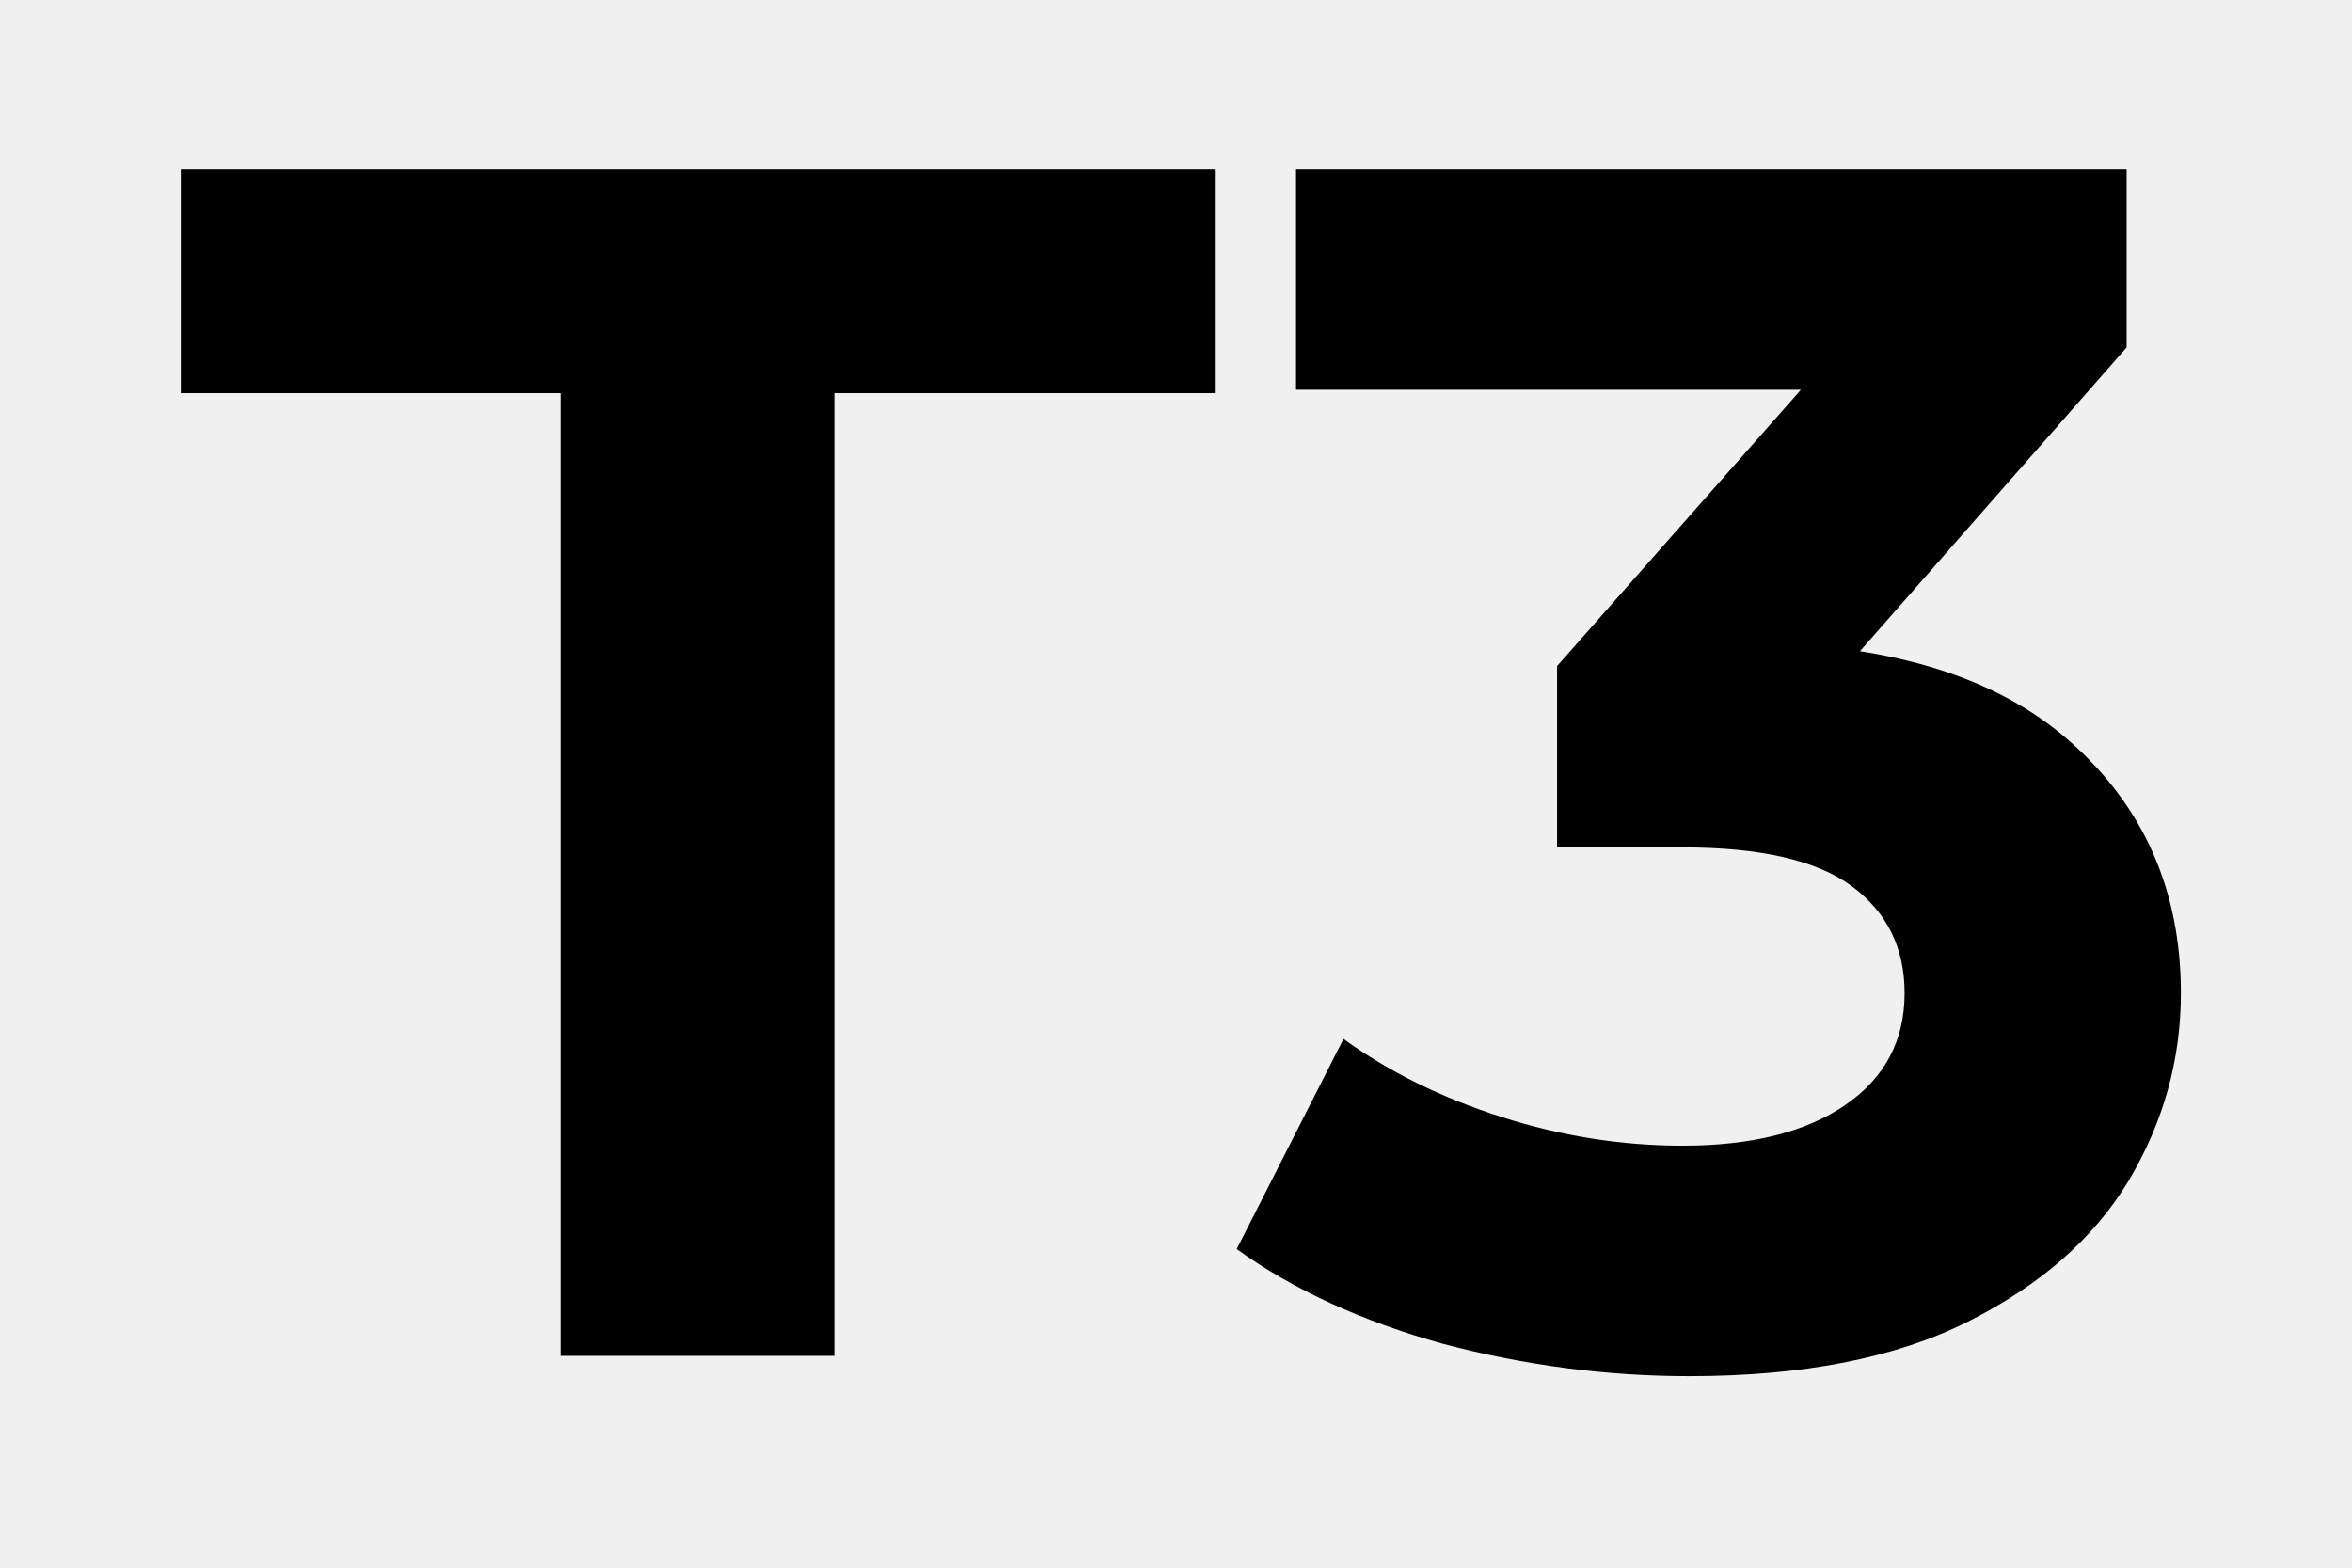
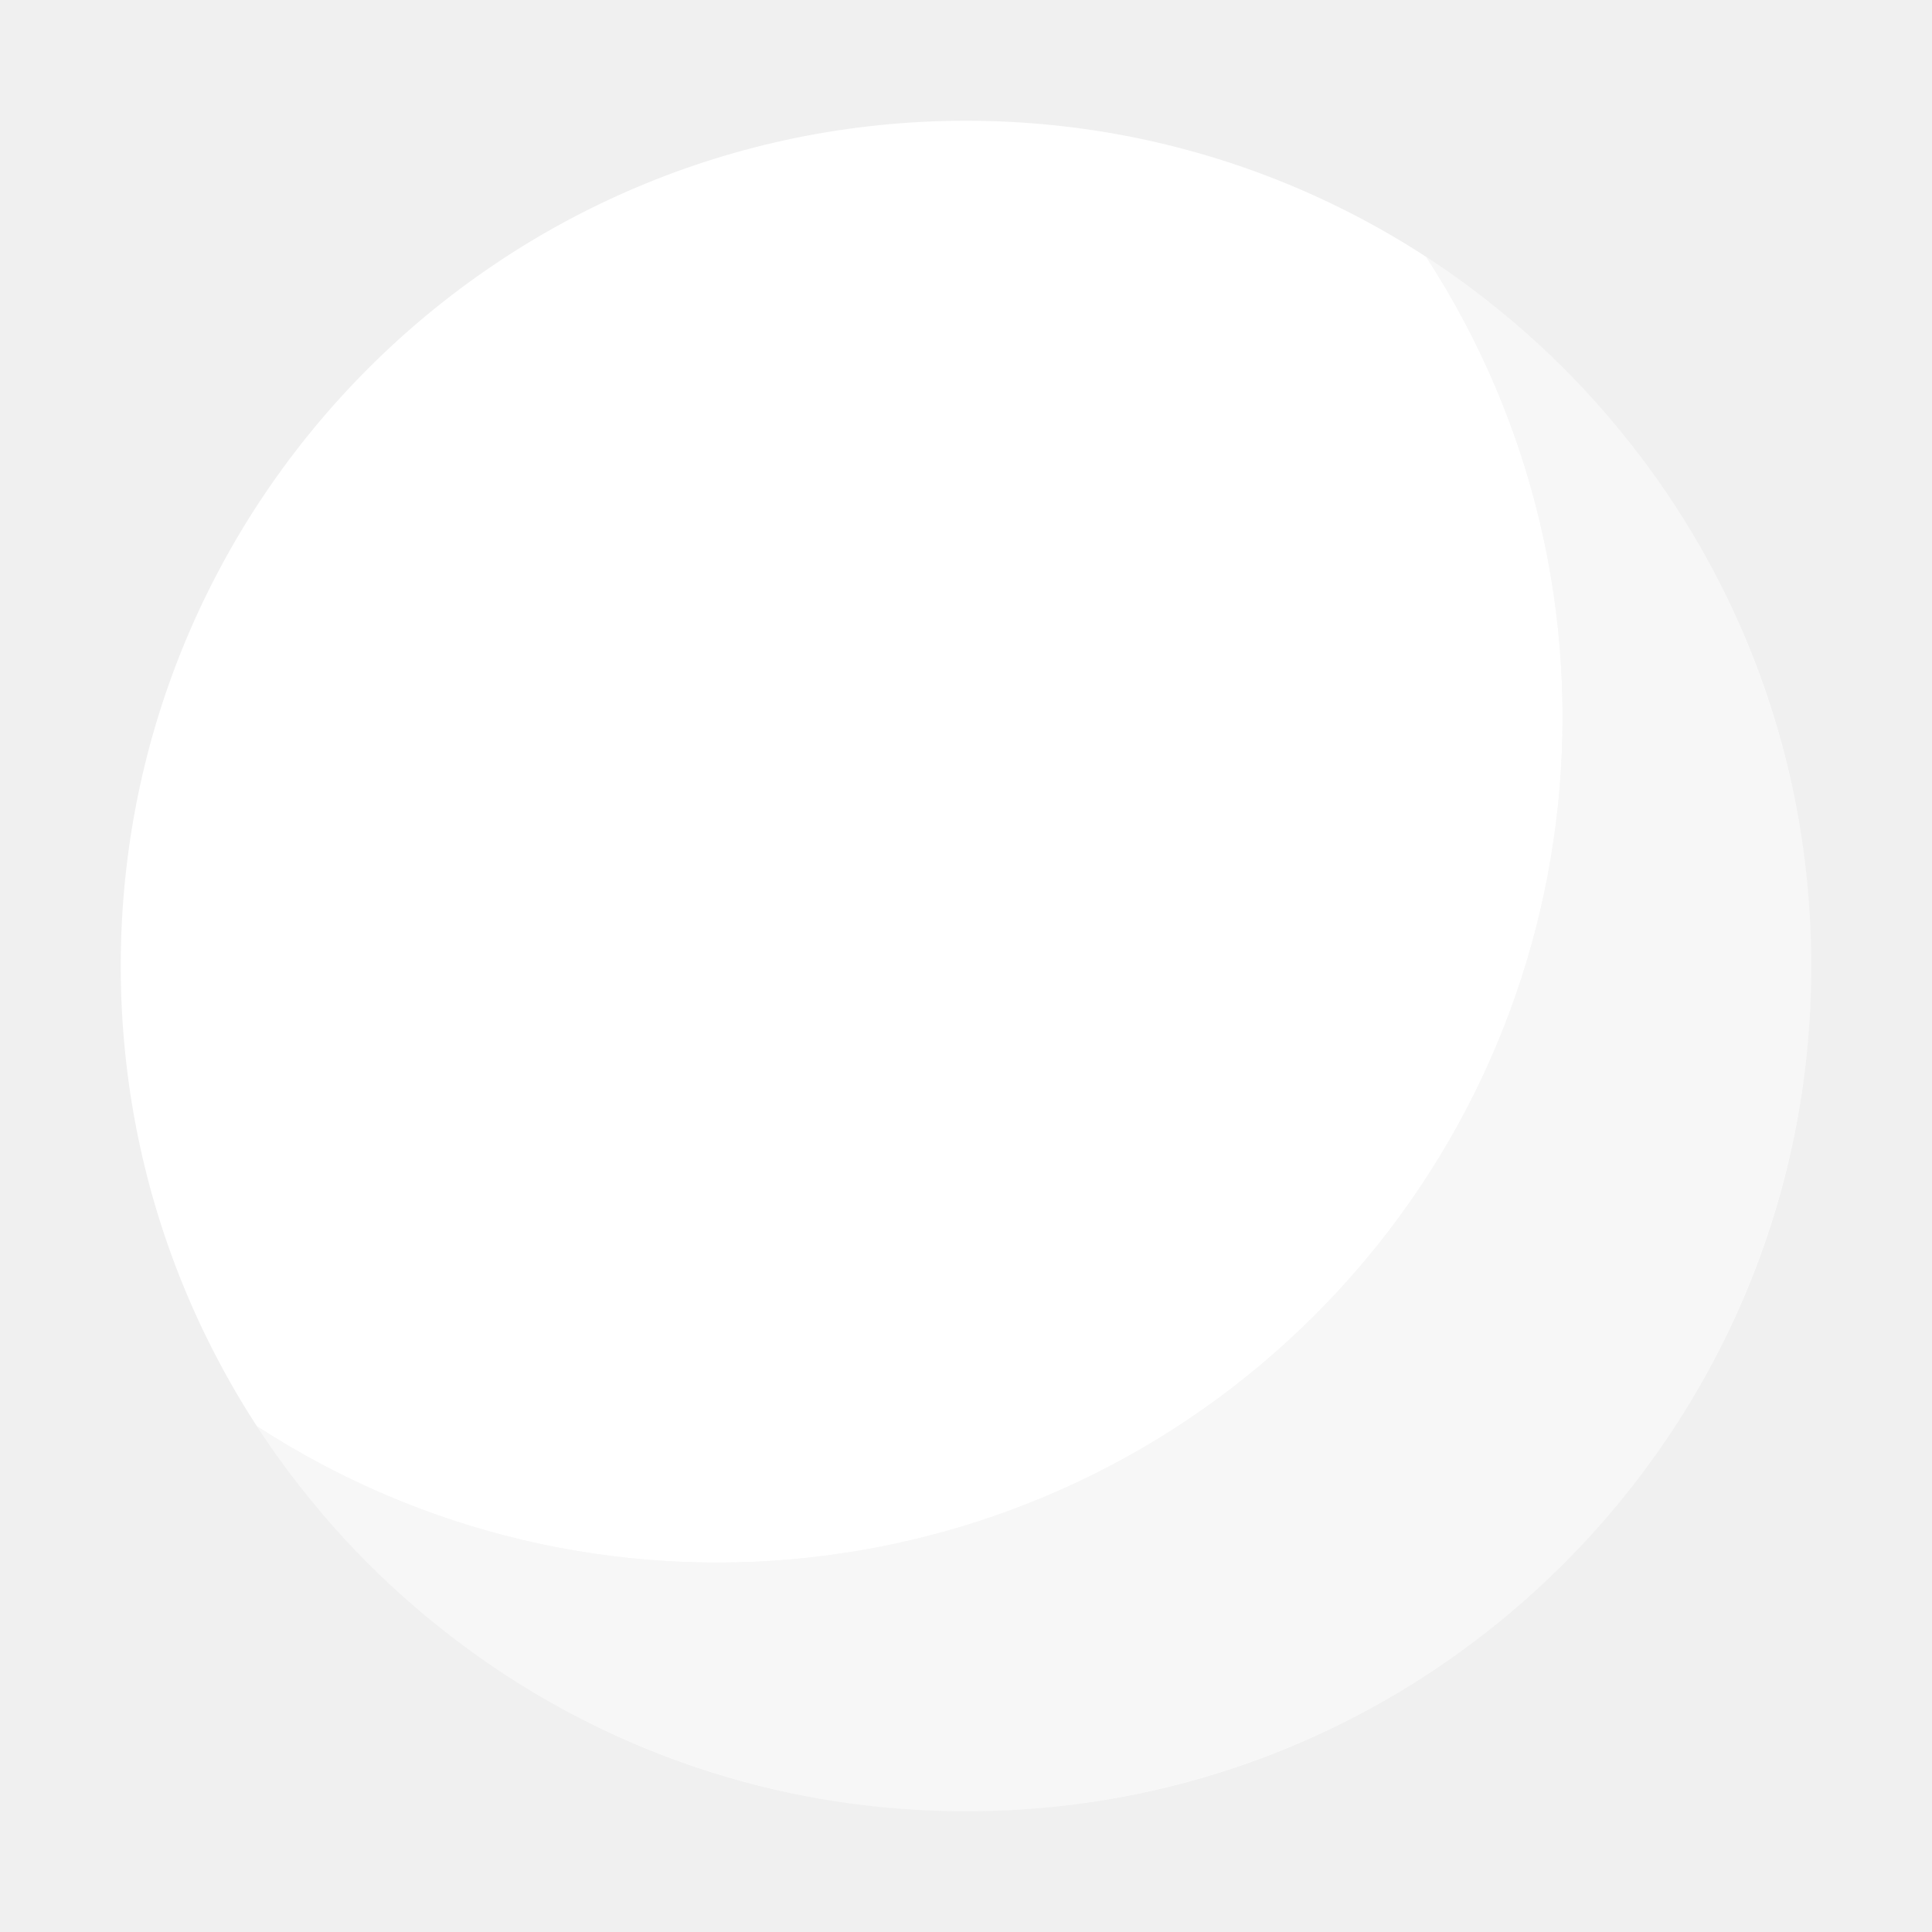
- <svg xmlns="http://www.w3.org/2000/svg" width="111" height="74" viewBox="7 29 111 74" fill="none">
-   <path d="M33.451 93V47.56H15.531V37H64.331V47.56H46.411V93H33.451ZM86.725 93.96C82.832 93.96 78.965 93.453 75.125 92.44C71.285 91.373 68.032 89.88 65.365 87.96L70.405 78.04C72.539 79.587 75.019 80.813 77.845 81.72C80.672 82.627 83.525 83.08 86.405 83.08C89.659 83.08 92.219 82.44 94.085 81.16C95.952 79.88 96.885 78.12 96.885 75.88C96.885 73.747 96.059 72.067 94.405 70.84C92.752 69.613 90.085 69 86.405 69H80.485V60.44L96.085 42.76L97.525 47.4H68.165V37H107.365V45.4L91.845 63.08L85.285 59.32H89.045C95.925 59.32 101.125 60.867 104.645 63.96C108.165 67.053 109.925 71.027 109.925 75.88C109.925 79.027 109.099 81.987 107.445 84.76C105.792 87.48 103.259 89.693 99.845 91.4C96.432 93.107 92.059 93.96 86.725 93.96Z" fill="black" />
+ <svg xmlns="http://www.w3.org/2000/svg" viewBox="0 0 32 32" width="32" height="32">
+   <path fill="#FFFFFF" fill-rule="evenodd" d="M 16 2 A 14 14 0 1 0 16 30 A 14 14 0 1 0 16 2 Z M 23.623 4.257 A 14 14 0 1 1 4.257 23.623 A 14 14 0 0 0 23.623 4.257 Z" />
+   <path fill="#FFFFFF" fill-opacity="0.45" d="M 23.623 4.257 A 14 14 0 1 1 4.257 23.623 A 14 14 0 0 0 23.623 4.257 Z" />
</svg>
